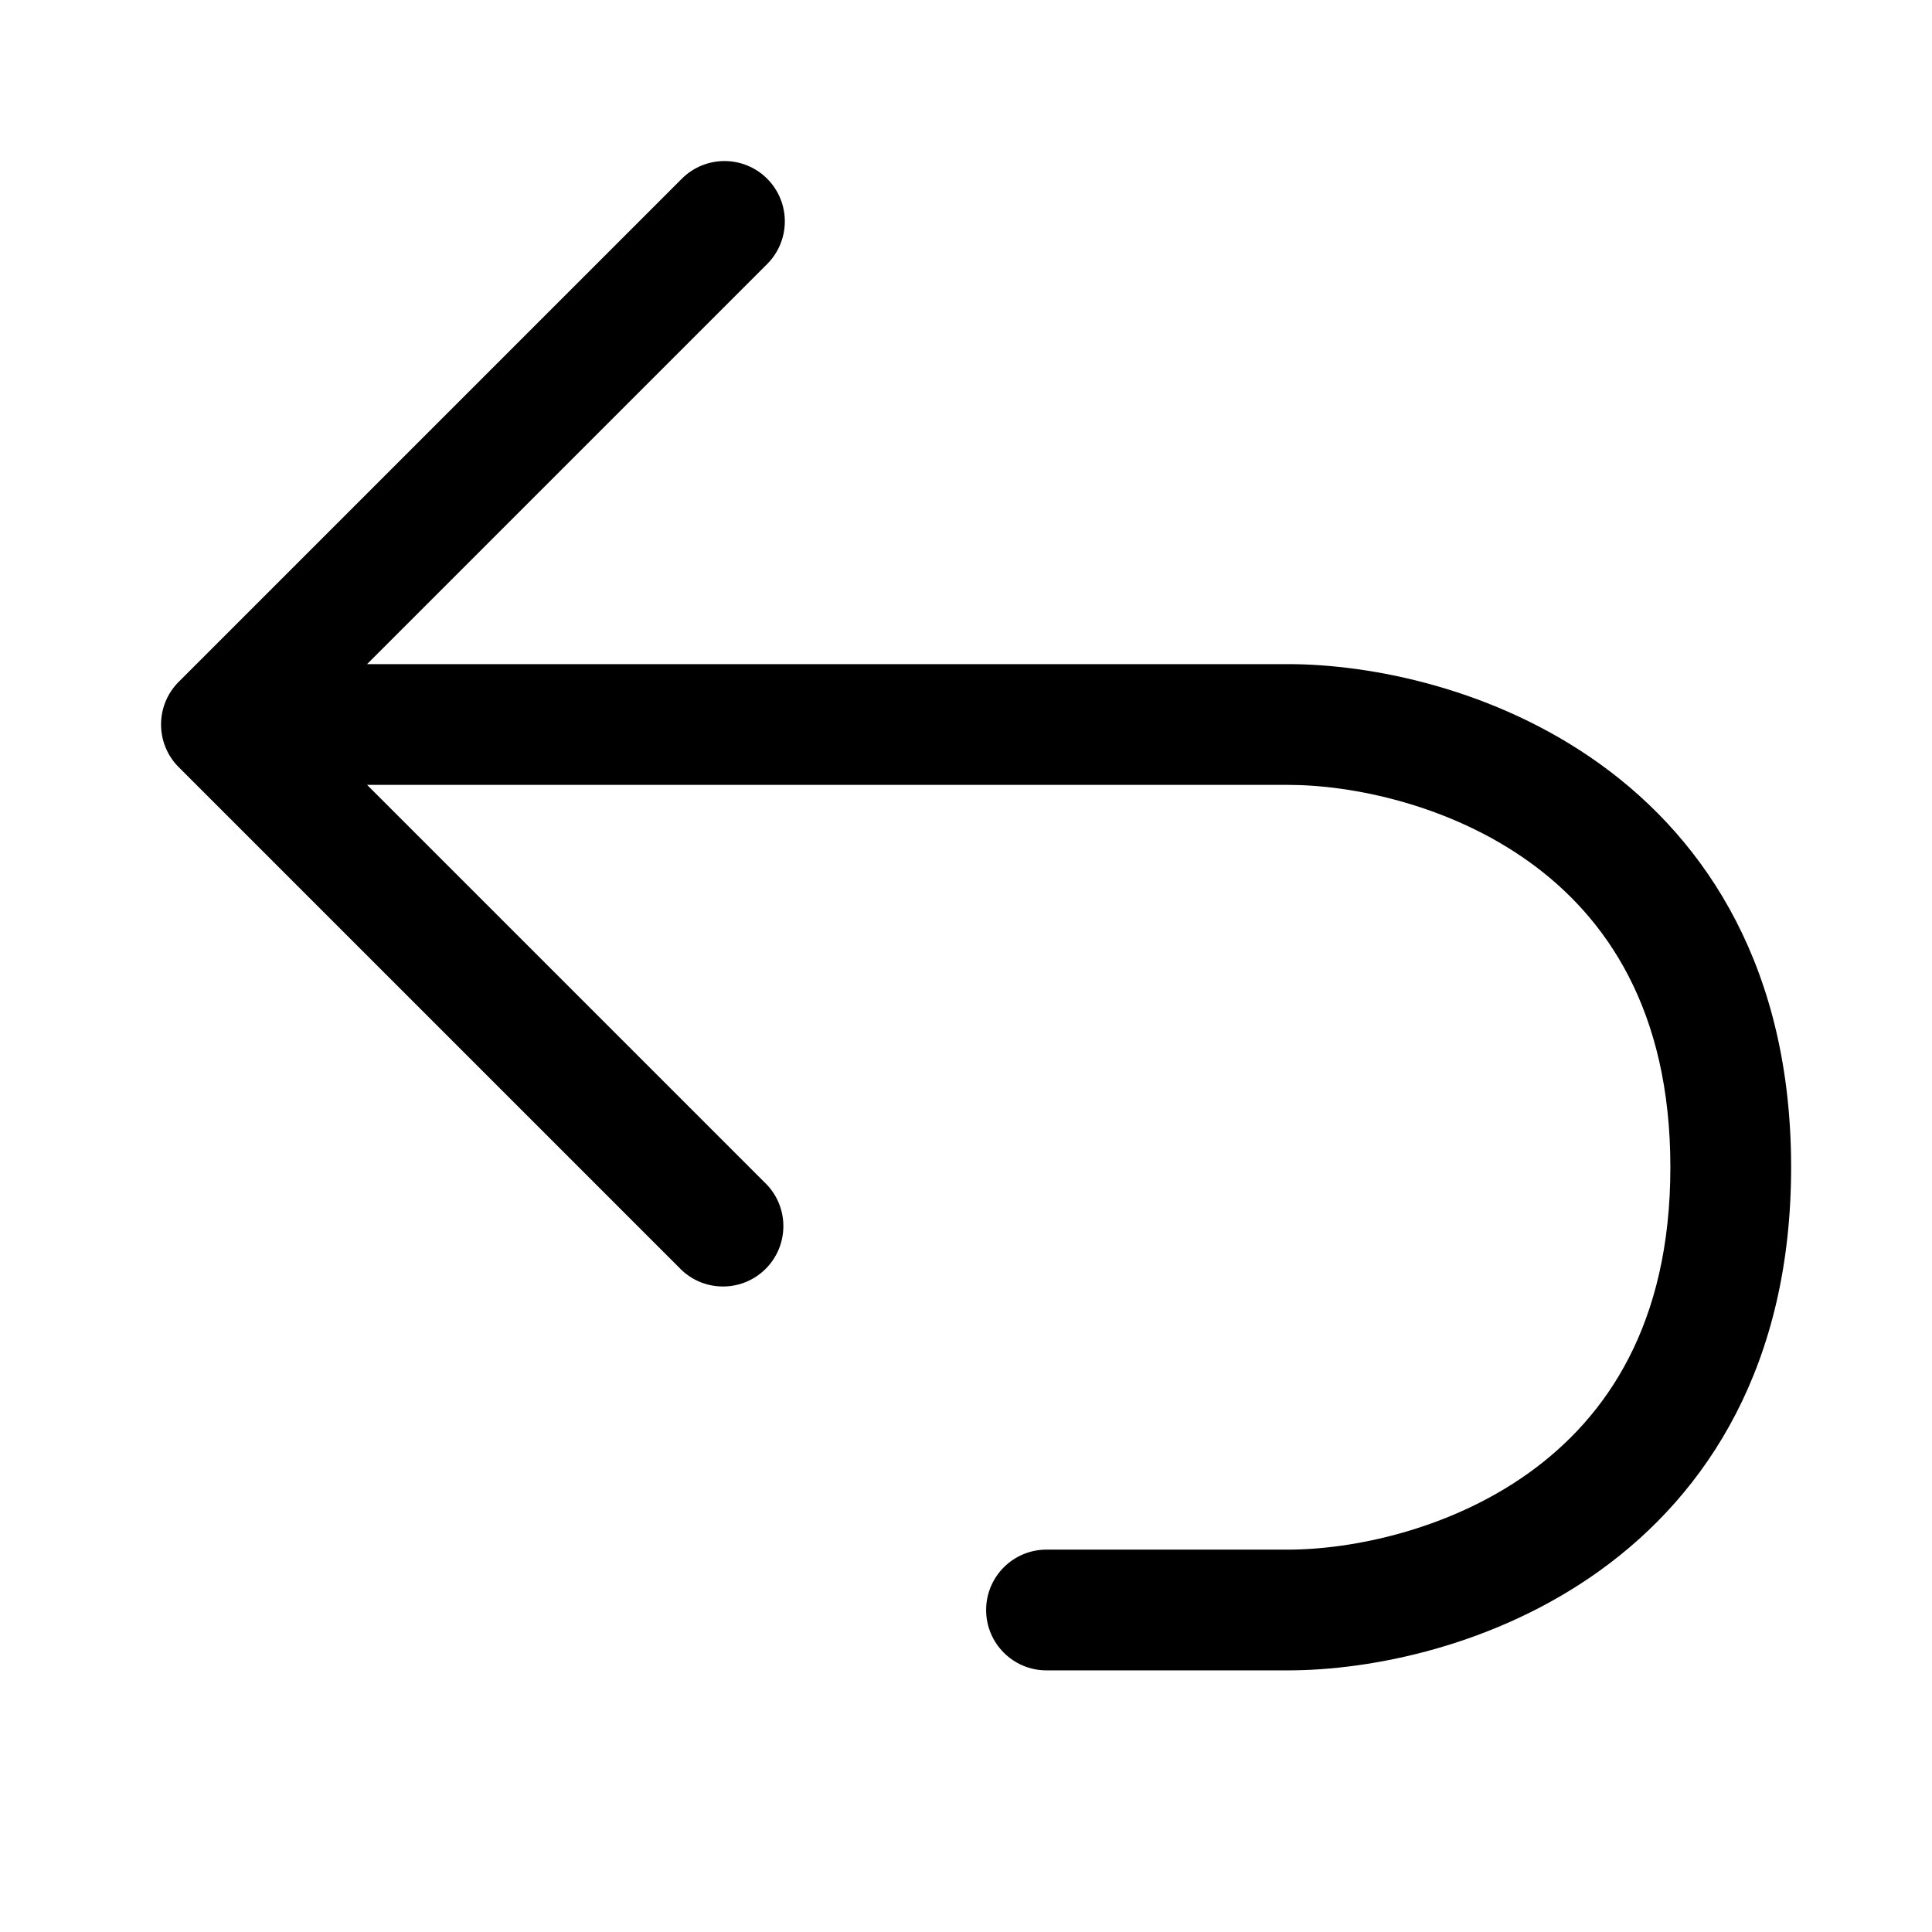
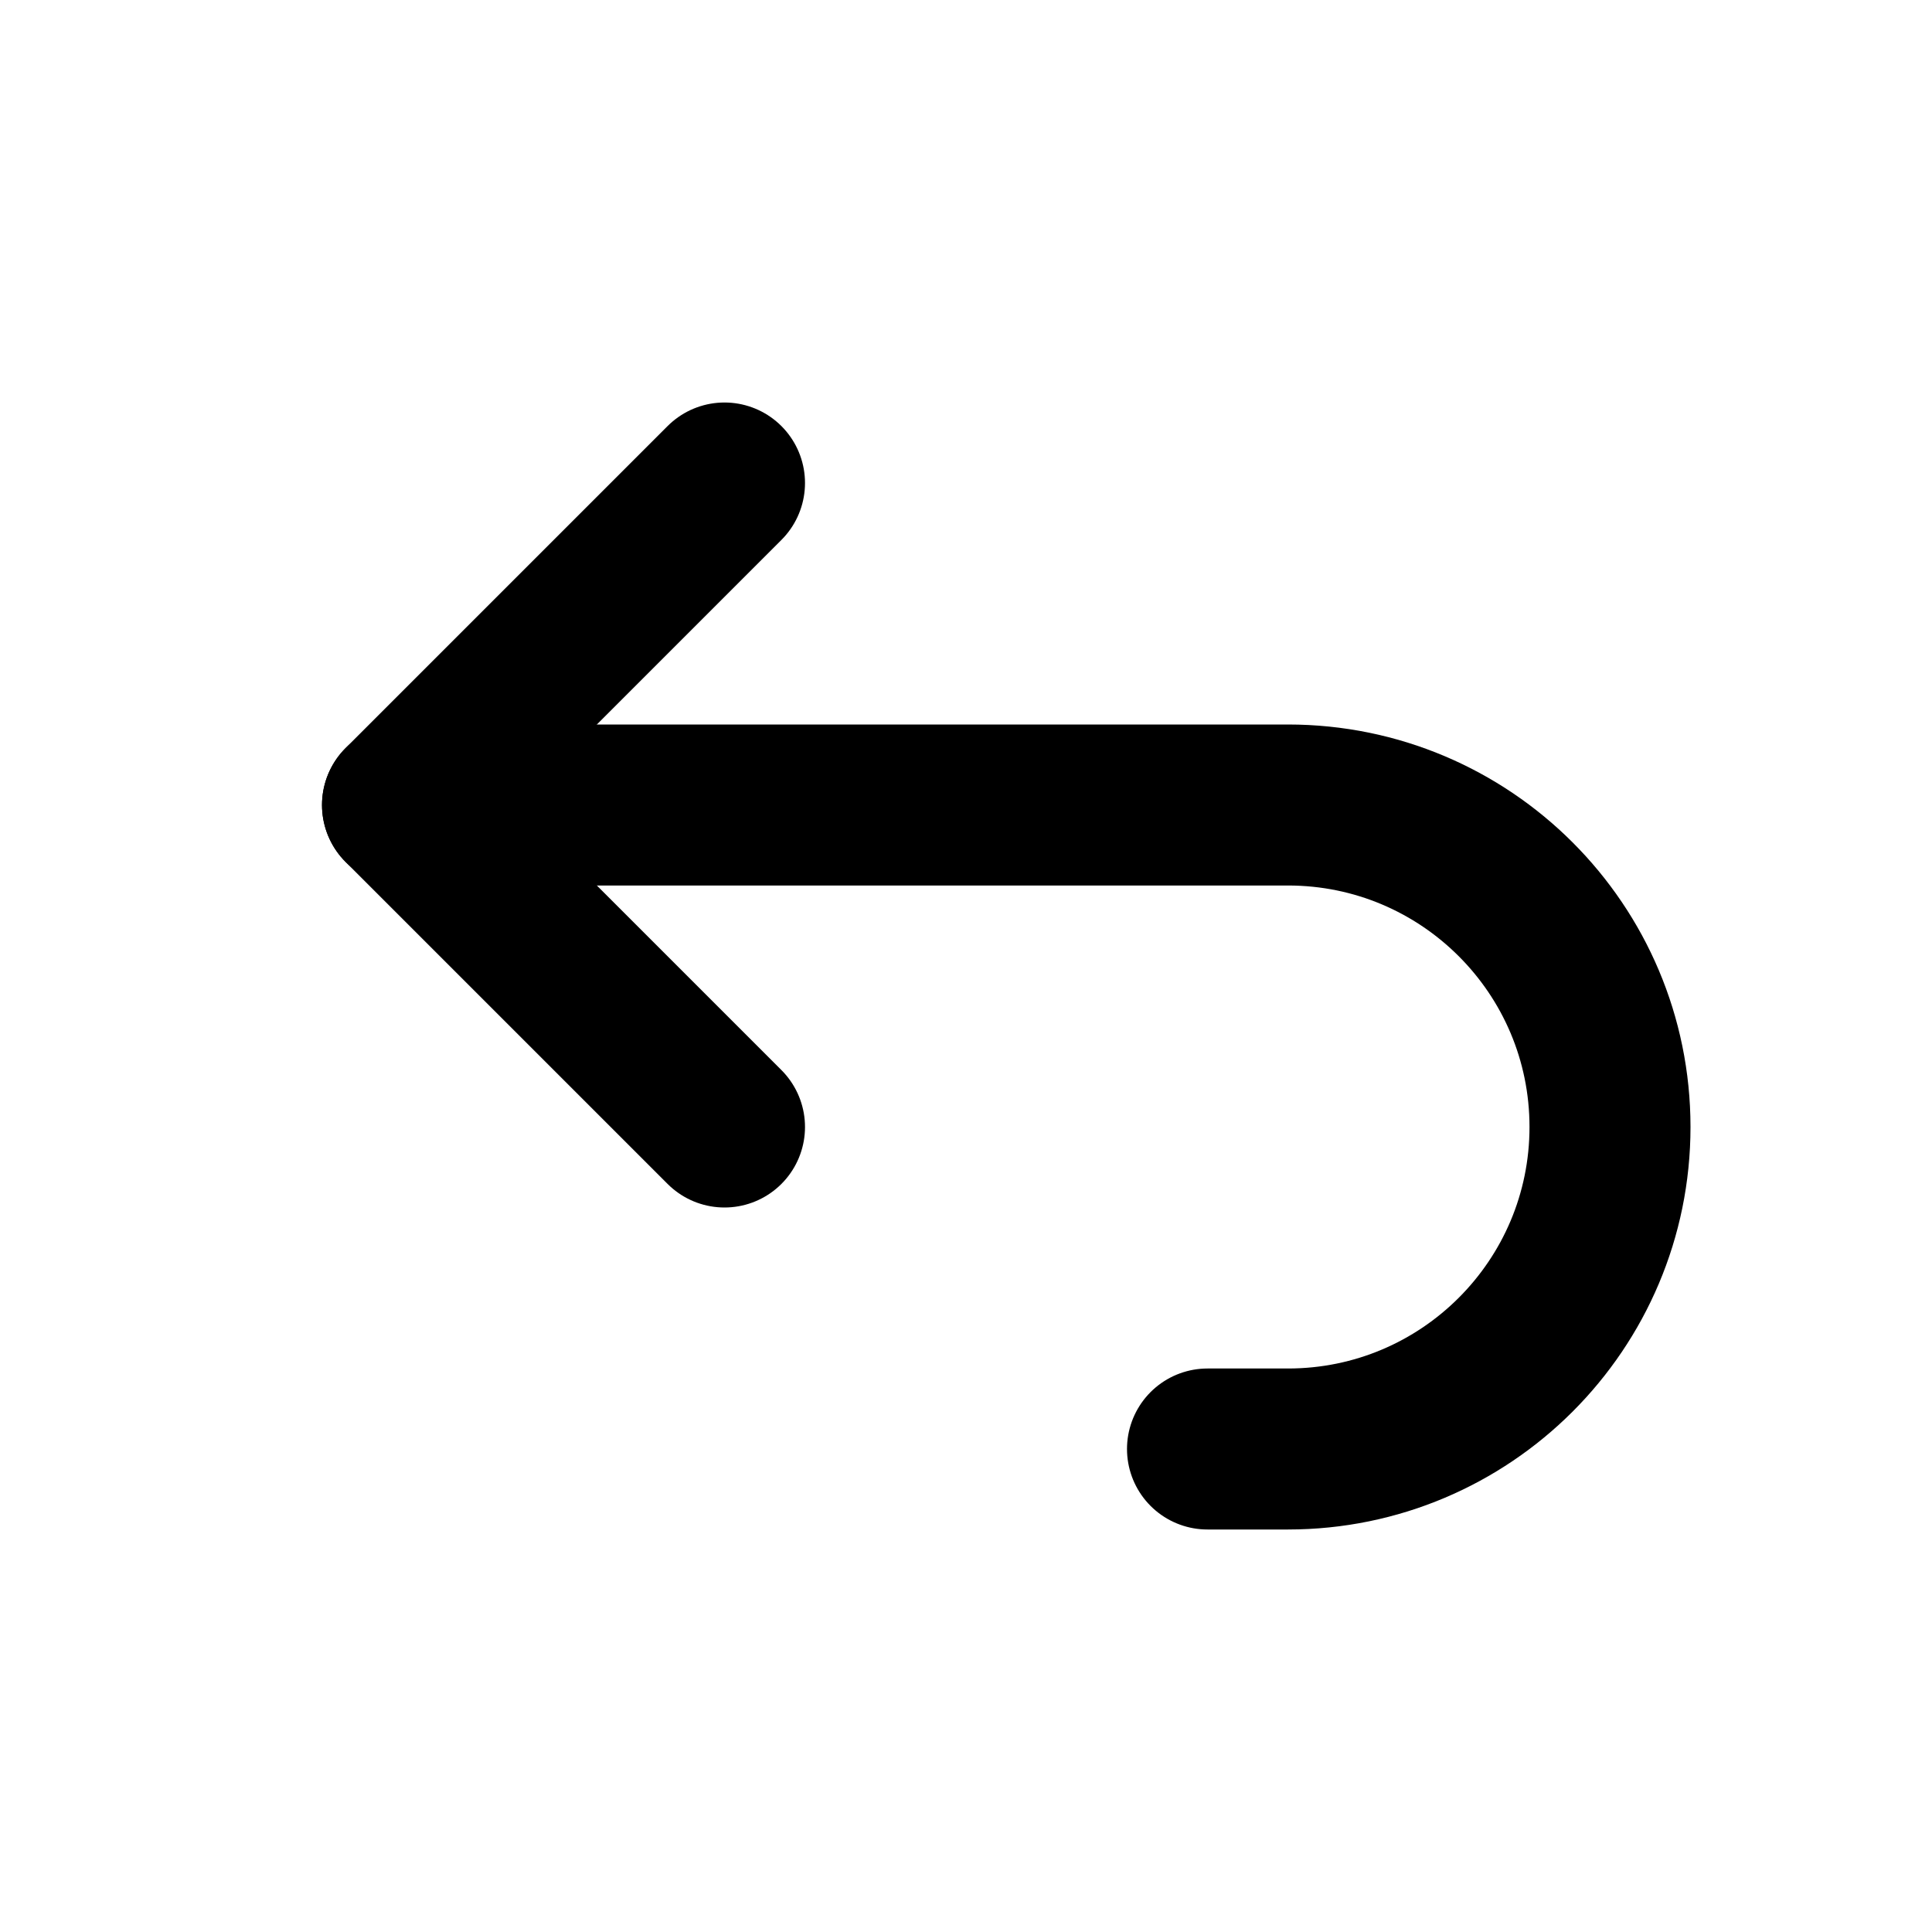
- <svg xmlns="http://www.w3.org/2000/svg" width="24" height="24" viewBox="0 0 24 24">
-   <path d="M9.53 2.22a.75.75 0 0 0-1.06 0L2.22 8.47a.75.75 0 0 0 0 1.06l6.25 6.25a.75.75 0 0 0 1.06-1.06L4.56 9.75H16c.797 0 2.008.245 3 .959.952.686 1.75 1.835 1.75 3.791s-.798 3.105-1.75 3.791c-.992.714-2.203.959-3 .959h-3a.75.75 0 0 0 0 1.5h3c1.037 0 2.575-.305 3.876-1.241 1.339-.964 2.374-2.565 2.374-5.009 0-2.444-1.035-4.045-2.374-5.009C18.575 8.555 17.036 8.25 16 8.25H4.56l4.97-4.97a.75.75 0 0 0 0-1.06Z" />
+ <svg xmlns="http://www.w3.org/2000/svg" width="24" height="24" viewBox="0 0 24 24" fill="none" stroke="currentColor" stroke-width="2" stroke-linecap="round" stroke-linejoin="round" class="icon icon-tabler icons-tabler-outline icon-tabler-arrow-back-up">
+   <path stroke="none" d="M0 0h24v24H0z" fill="none" />
+   <path d="M9 14l-4 -4l4 -4" />
+   <path d="M5 10h11a4 4 0 1 1 0 8h-1" />
</svg>
